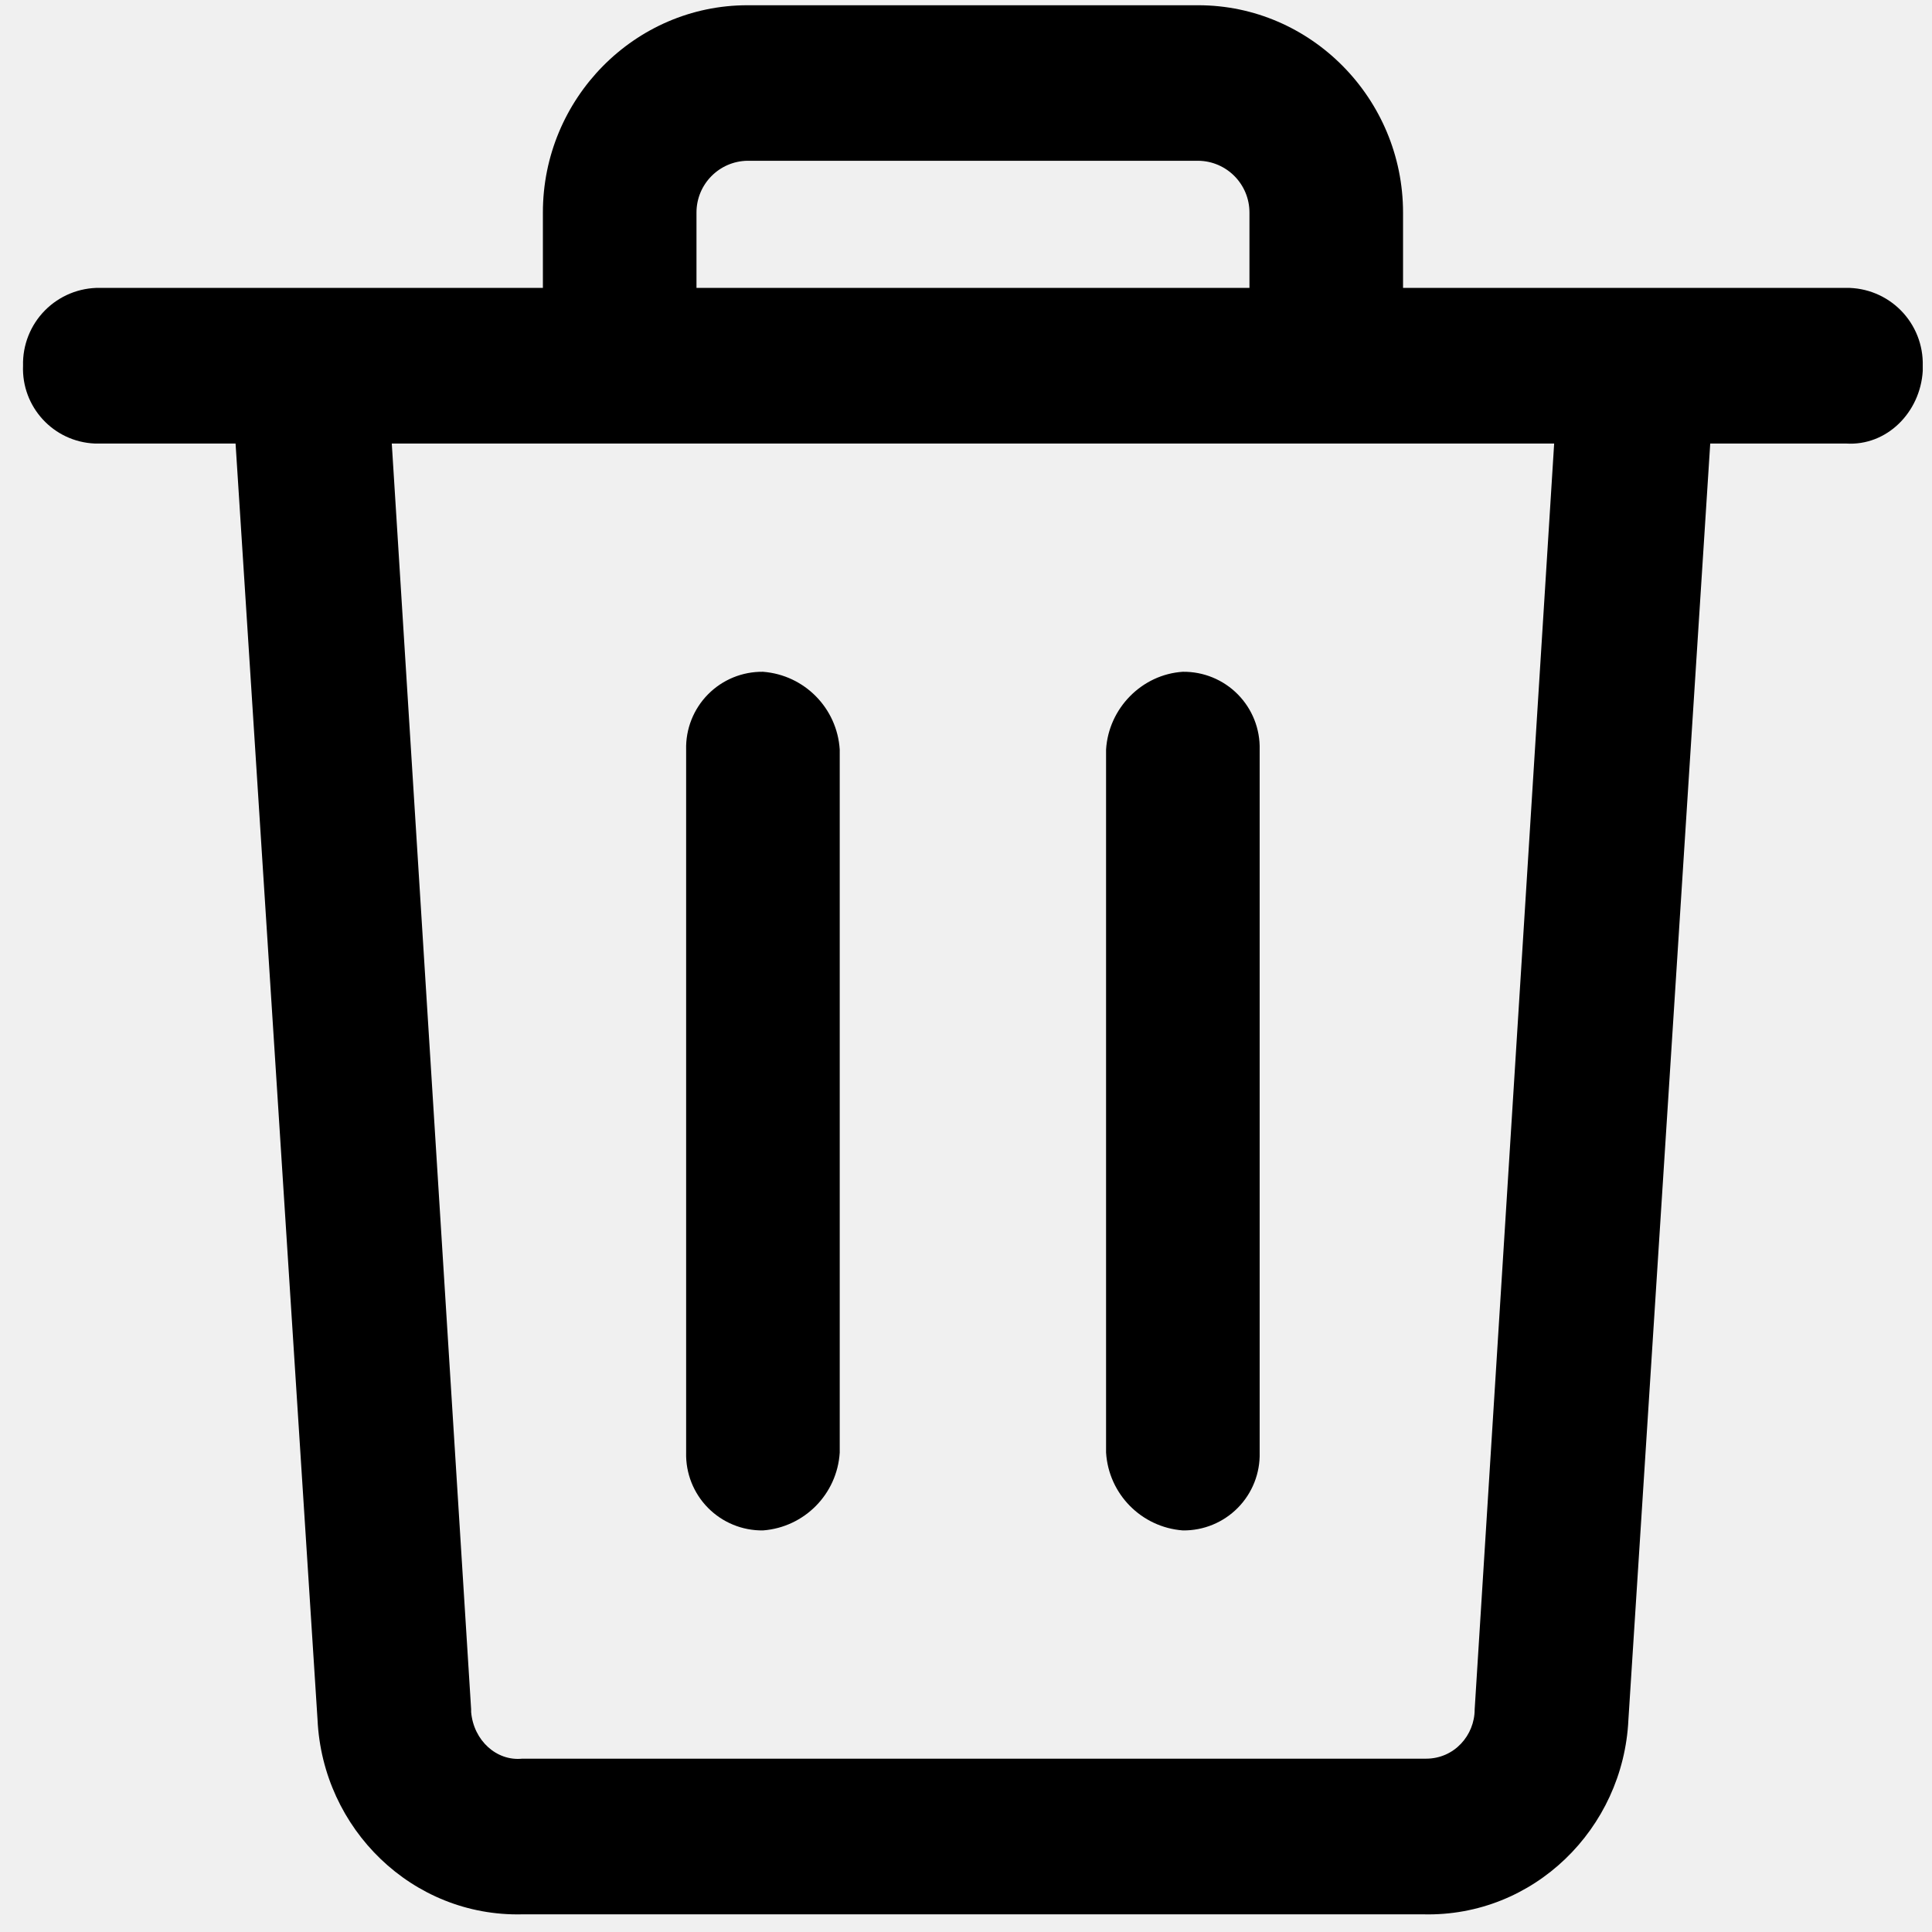
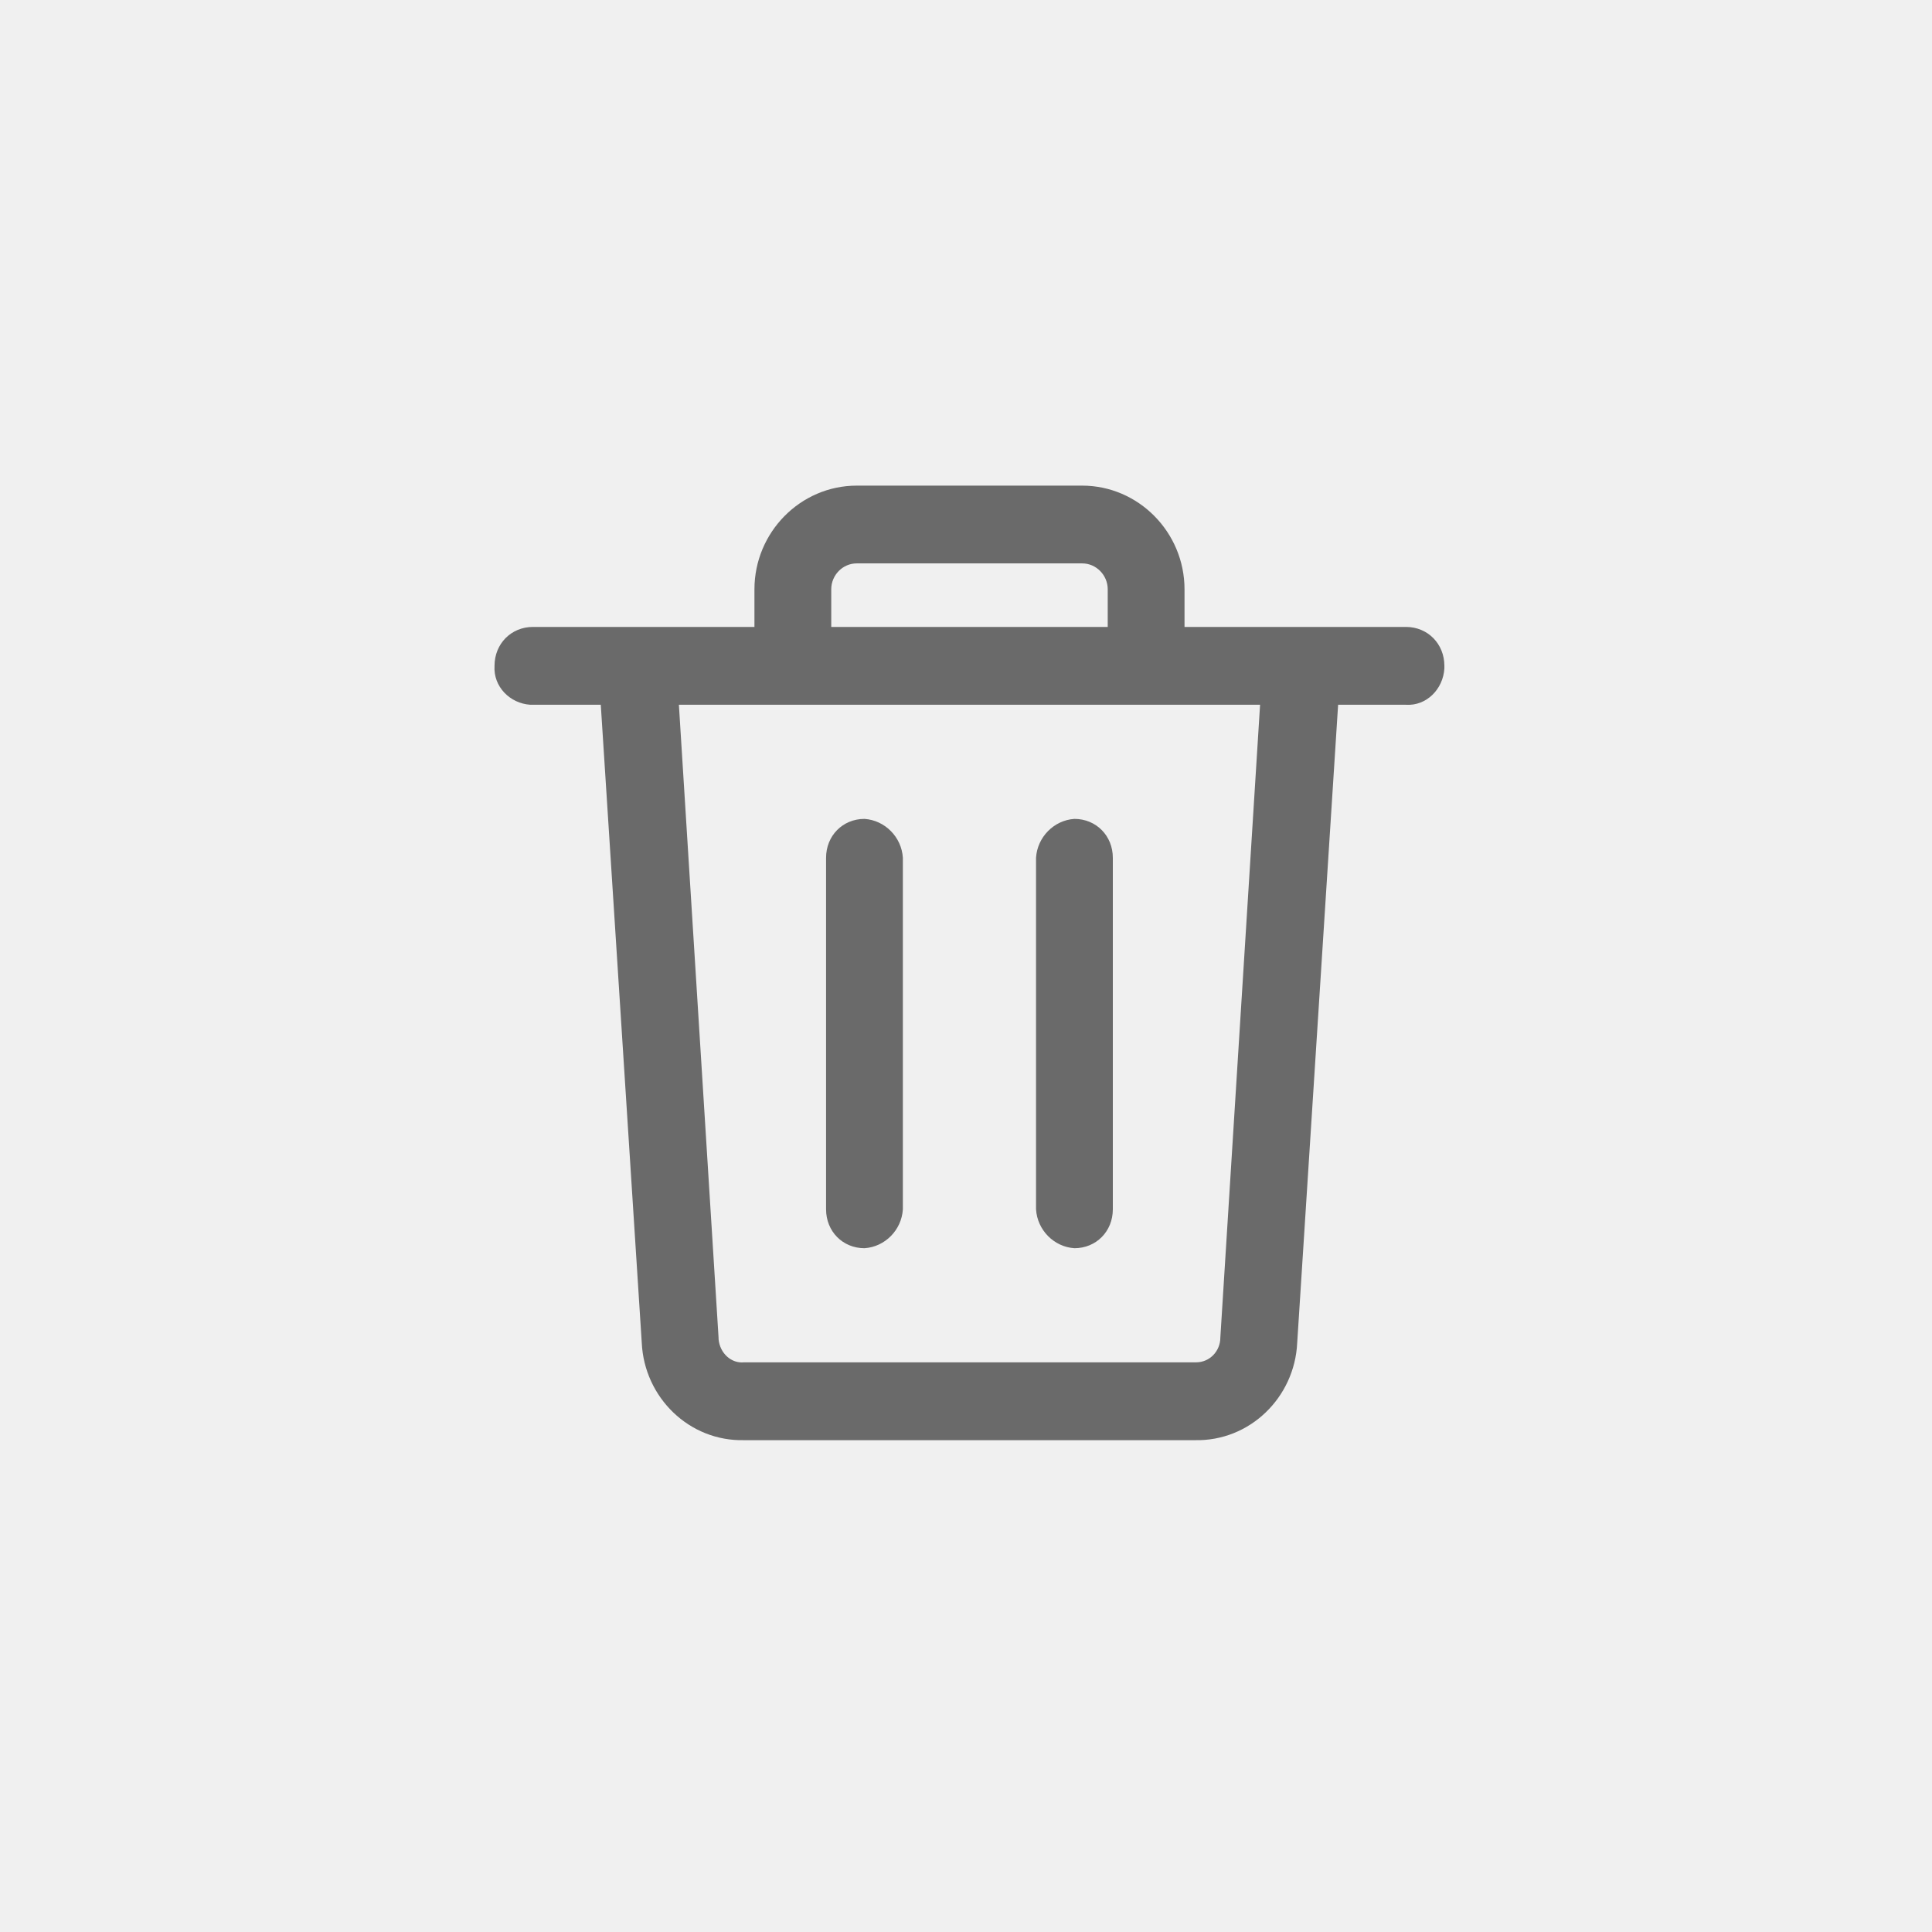
- <svg xmlns="http://www.w3.org/2000/svg" width="14" height="14" viewBox="0 0 14 14">
-   <path fill="#000" fill-rule="evenodd" d="M8.683.038c.816 0 1.484.676 1.484 1.503v.545h3.21a.55.55 0 0 1 .556.564v.038c-.018.3-.26.545-.556.526h-.984l-.593 9.248c-.037.79-.687 1.429-1.485 1.41h-6.53c-.798.019-1.447-.62-1.484-1.41l-.594-9.248H.687a.543.543 0 0 1-.52-.564.55.55 0 0 1 .557-.564h3.21v-.545C3.933.714 4.6.038 5.416.038zm2.579 3.176H2.839l.575 9.173v.019c.018.207.185.357.37.338h6.55c.204 0 .352-.169.352-.357l.576-9.173zM5.529 4.868a.603.603 0 0 1 .556.564v5.094a.603.603 0 0 1-.556.564.55.55 0 0 1-.557-.564V5.432a.55.55 0 0 1 .557-.564zm3.042 0a.55.55 0 0 1 .557.564v5.094a.55.55 0 0 1-.557.564.603.603 0 0 1-.556-.564V5.432c.018-.3.26-.545.556-.564zm.112-3.703H5.417a.375.375 0 0 0-.37.376v.545h4.007v-.545a.375.375 0 0 0-.371-.376z" />
+ <svg xmlns="http://www.w3.org/2000/svg" xmlns:xlink="http://www.w3.org/1999/xlink" width="28" height="28" viewBox="0 0 28 28">
+   <defs>
+     <rect id="hoaanl7yxa" width="21" height="21" x="0" y="0" rx="2.333" />
+   </defs>
+   <g fill="none" fill-rule="evenodd" transform="translate(3.5 3.5)">
+     <mask id="l81xfexzrb" fill="#fff">
+       <use xlink:href="#hoaanl7yxa" />
+     </mask>
+     <g fill="#6A6A6A" mask="url(#l81xfexzrb)">
+       <path d="M12.183 3.538c.816 0 1.484.676 1.484 1.503v.545h3.21c.315 0 .556.245.556.564v.038c-.018.3-.26.545-.556.526h-.984l-.593 9.248c-.037.79-.687 1.429-1.485 1.41h-6.53c-.798.019-1.447-.62-1.484-1.41l-.594-9.248h-1.02c-.297-.019-.539-.263-.52-.564 0-.32.241-.564.557-.564h3.21v-.545c0-.827.667-1.503 1.483-1.503zm2.579 3.176H6.339l.575 9.173v.019c.018.207.185.357.37.338h6.55c.204 0 .352-.169.352-.357l.576-9.173zM9.029 8.368c.297.02.538.264.556.564v5.094c-.018.301-.26.545-.556.564-.316 0-.557-.244-.557-.564V8.932c0-.32.241-.564.557-.564zm3.042 0c.316 0 .557.245.557.564v5.094c0 .32-.241.564-.557.564-.296-.019-.538-.263-.556-.564V8.932c.018-.3.26-.545.556-.564zm.112-3.703H8.917c-.204 0-.37.17-.37.376v.545h4.007v-.545c0-.206-.167-.376-.371-.376z" />
+     </g>
+   </g>
</svg>
